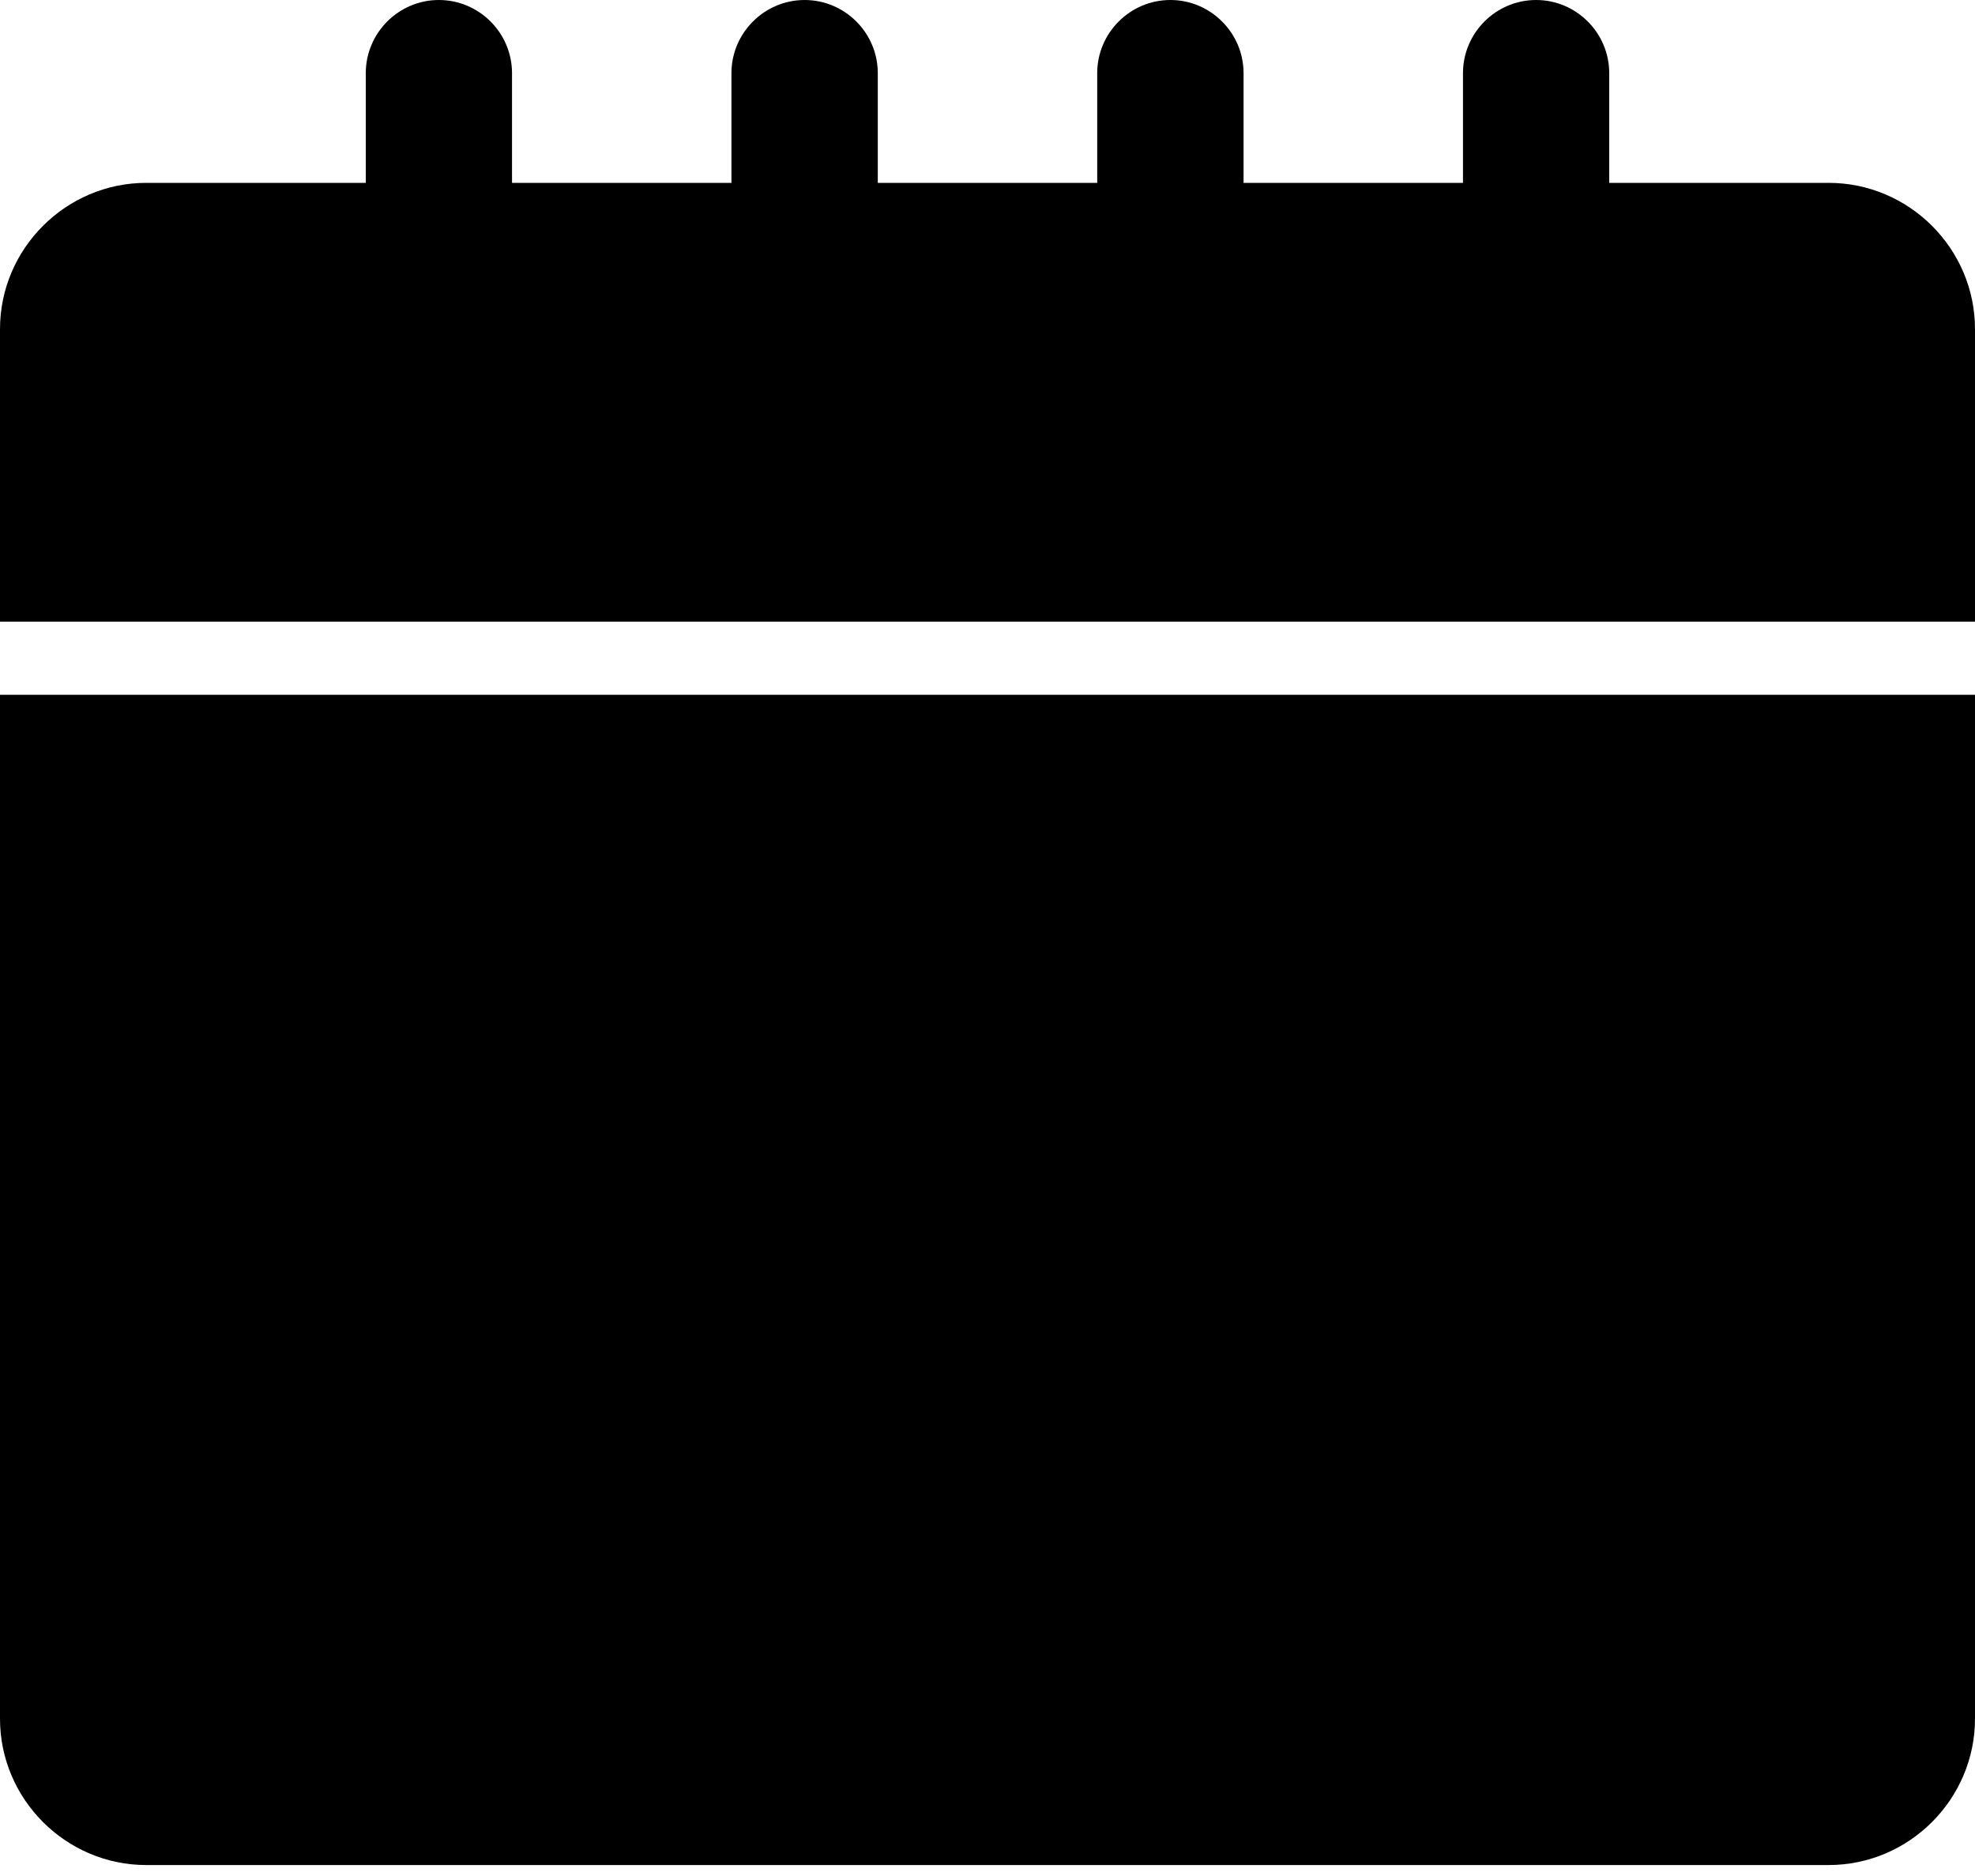
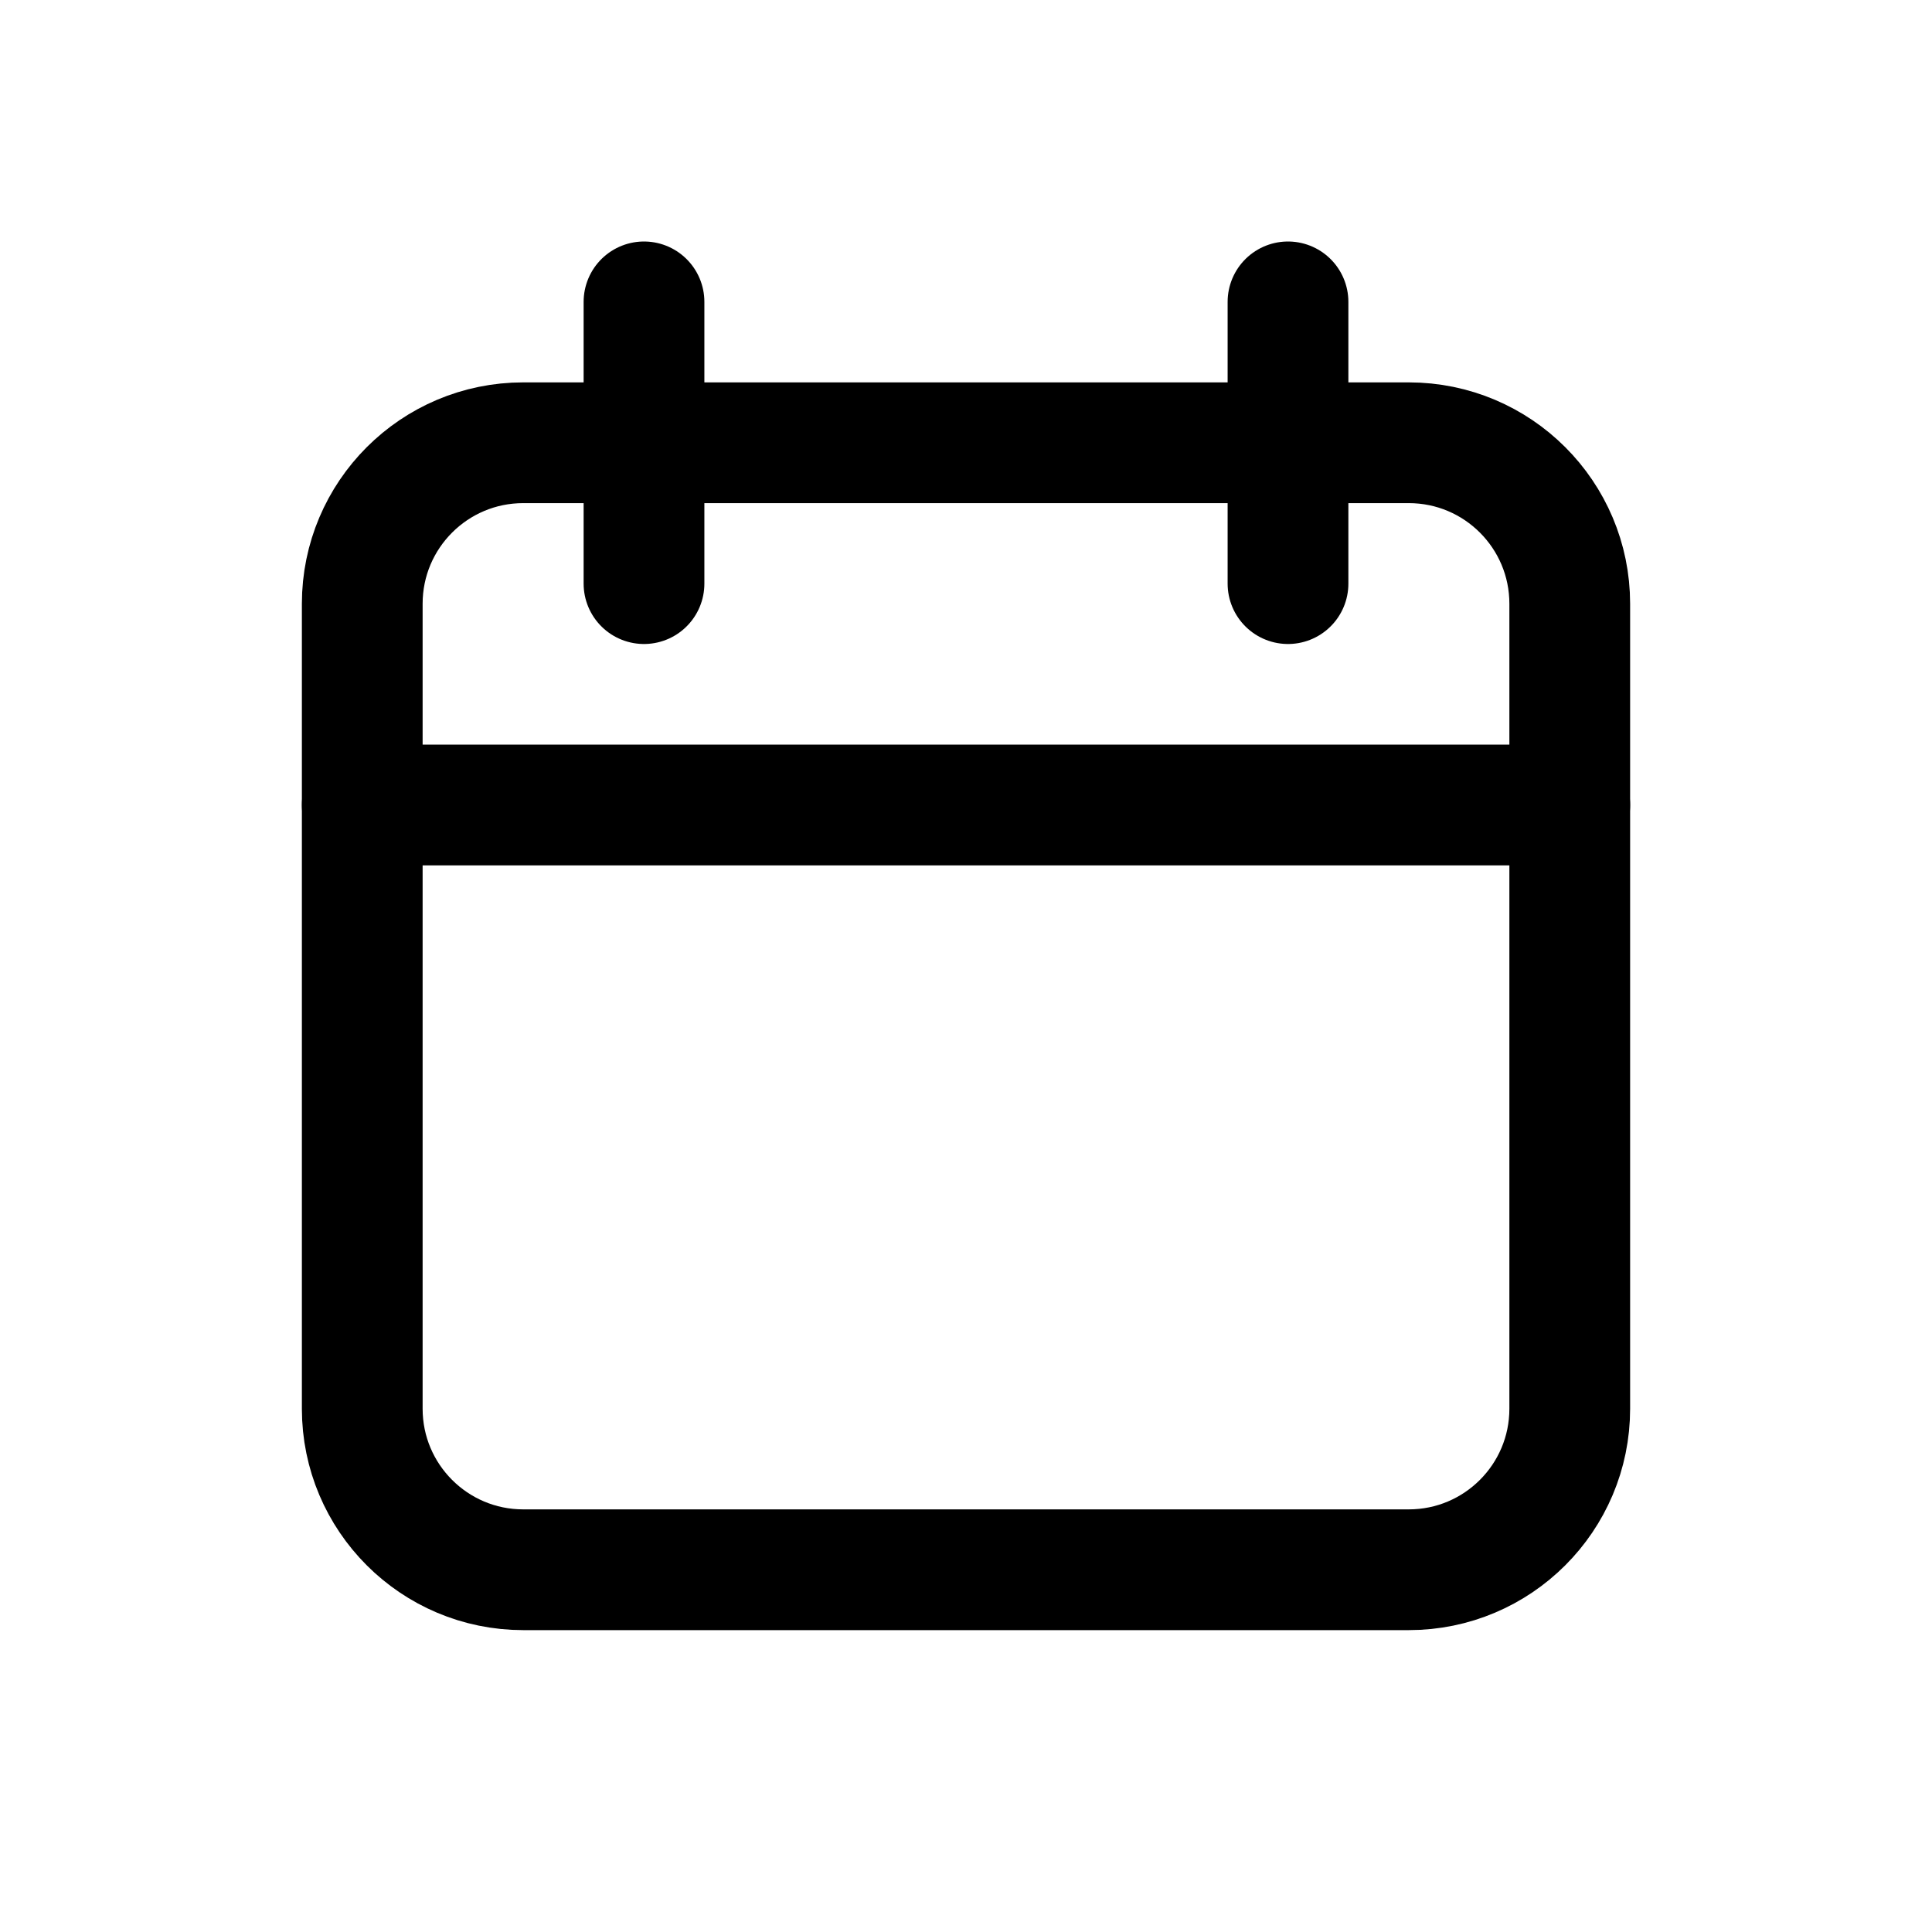
- <svg xmlns="http://www.w3.org/2000/svg" xmlns:xlink="http://www.w3.org/1999/xlink" width="20" height="19" viewBox="0 0 20 19" version="1.1">
-   <g id="Canvas" transform="translate(-2036 16)">
-     <g id="Vector">
-       <use xlink:href="#path0_fill" transform="translate(2036 -16)" />
-     </g>
-   </g>
-   <defs>
-     <path id="path0_fill" d="M 20 3.333L 20 6.296L 0 6.296L 0 3.333C 0 2.519 0.667 1.852 1.481 1.852L 3.704 1.852L 3.704 0.741C 3.704 0.333 4.037 0 4.444 0C 4.852 0 5.185 0.333 5.185 0.741L 5.185 1.852L 7.407 1.852L 7.407 0.741C 7.407 0.333 7.741 0 8.148 0C 8.556 0 8.889 0.333 8.889 0.741L 8.889 1.852L 11.111 1.852L 11.111 0.741C 11.111 0.333 11.444 0 11.852 0C 12.259 0 12.593 0.333 12.593 0.741L 12.593 1.852L 14.815 1.852L 14.815 0.741C 14.815 0.333 15.148 0 15.556 0C 15.963 0 16.296 0.333 16.296 0.741L 16.296 1.852L 18.518 1.852C 19.333 1.852 20 2.519 20 3.333ZM 0 17.407C 0 18.222 0.667 18.889 1.481 18.889L 18.518 18.889C 19.333 18.889 20 18.222 20 17.407L 20 7.037L 0 7.037L 0 17.407Z" />
-   </defs>
+ <svg xmlns="http://www.w3.org/2000/svg" width="24" height="24" viewBox="0 0 24 24" fill="none">
+   <rect x="4.5" y="5.5" width="15" height="14" rx="2" stroke="#000" stroke-width="1.5" />
+   <path d="M8 3.75v3.5M16 3.75v3.5M4.5 10h15" stroke="#000" stroke-width="1.5" stroke-linecap="round" />
</svg>
